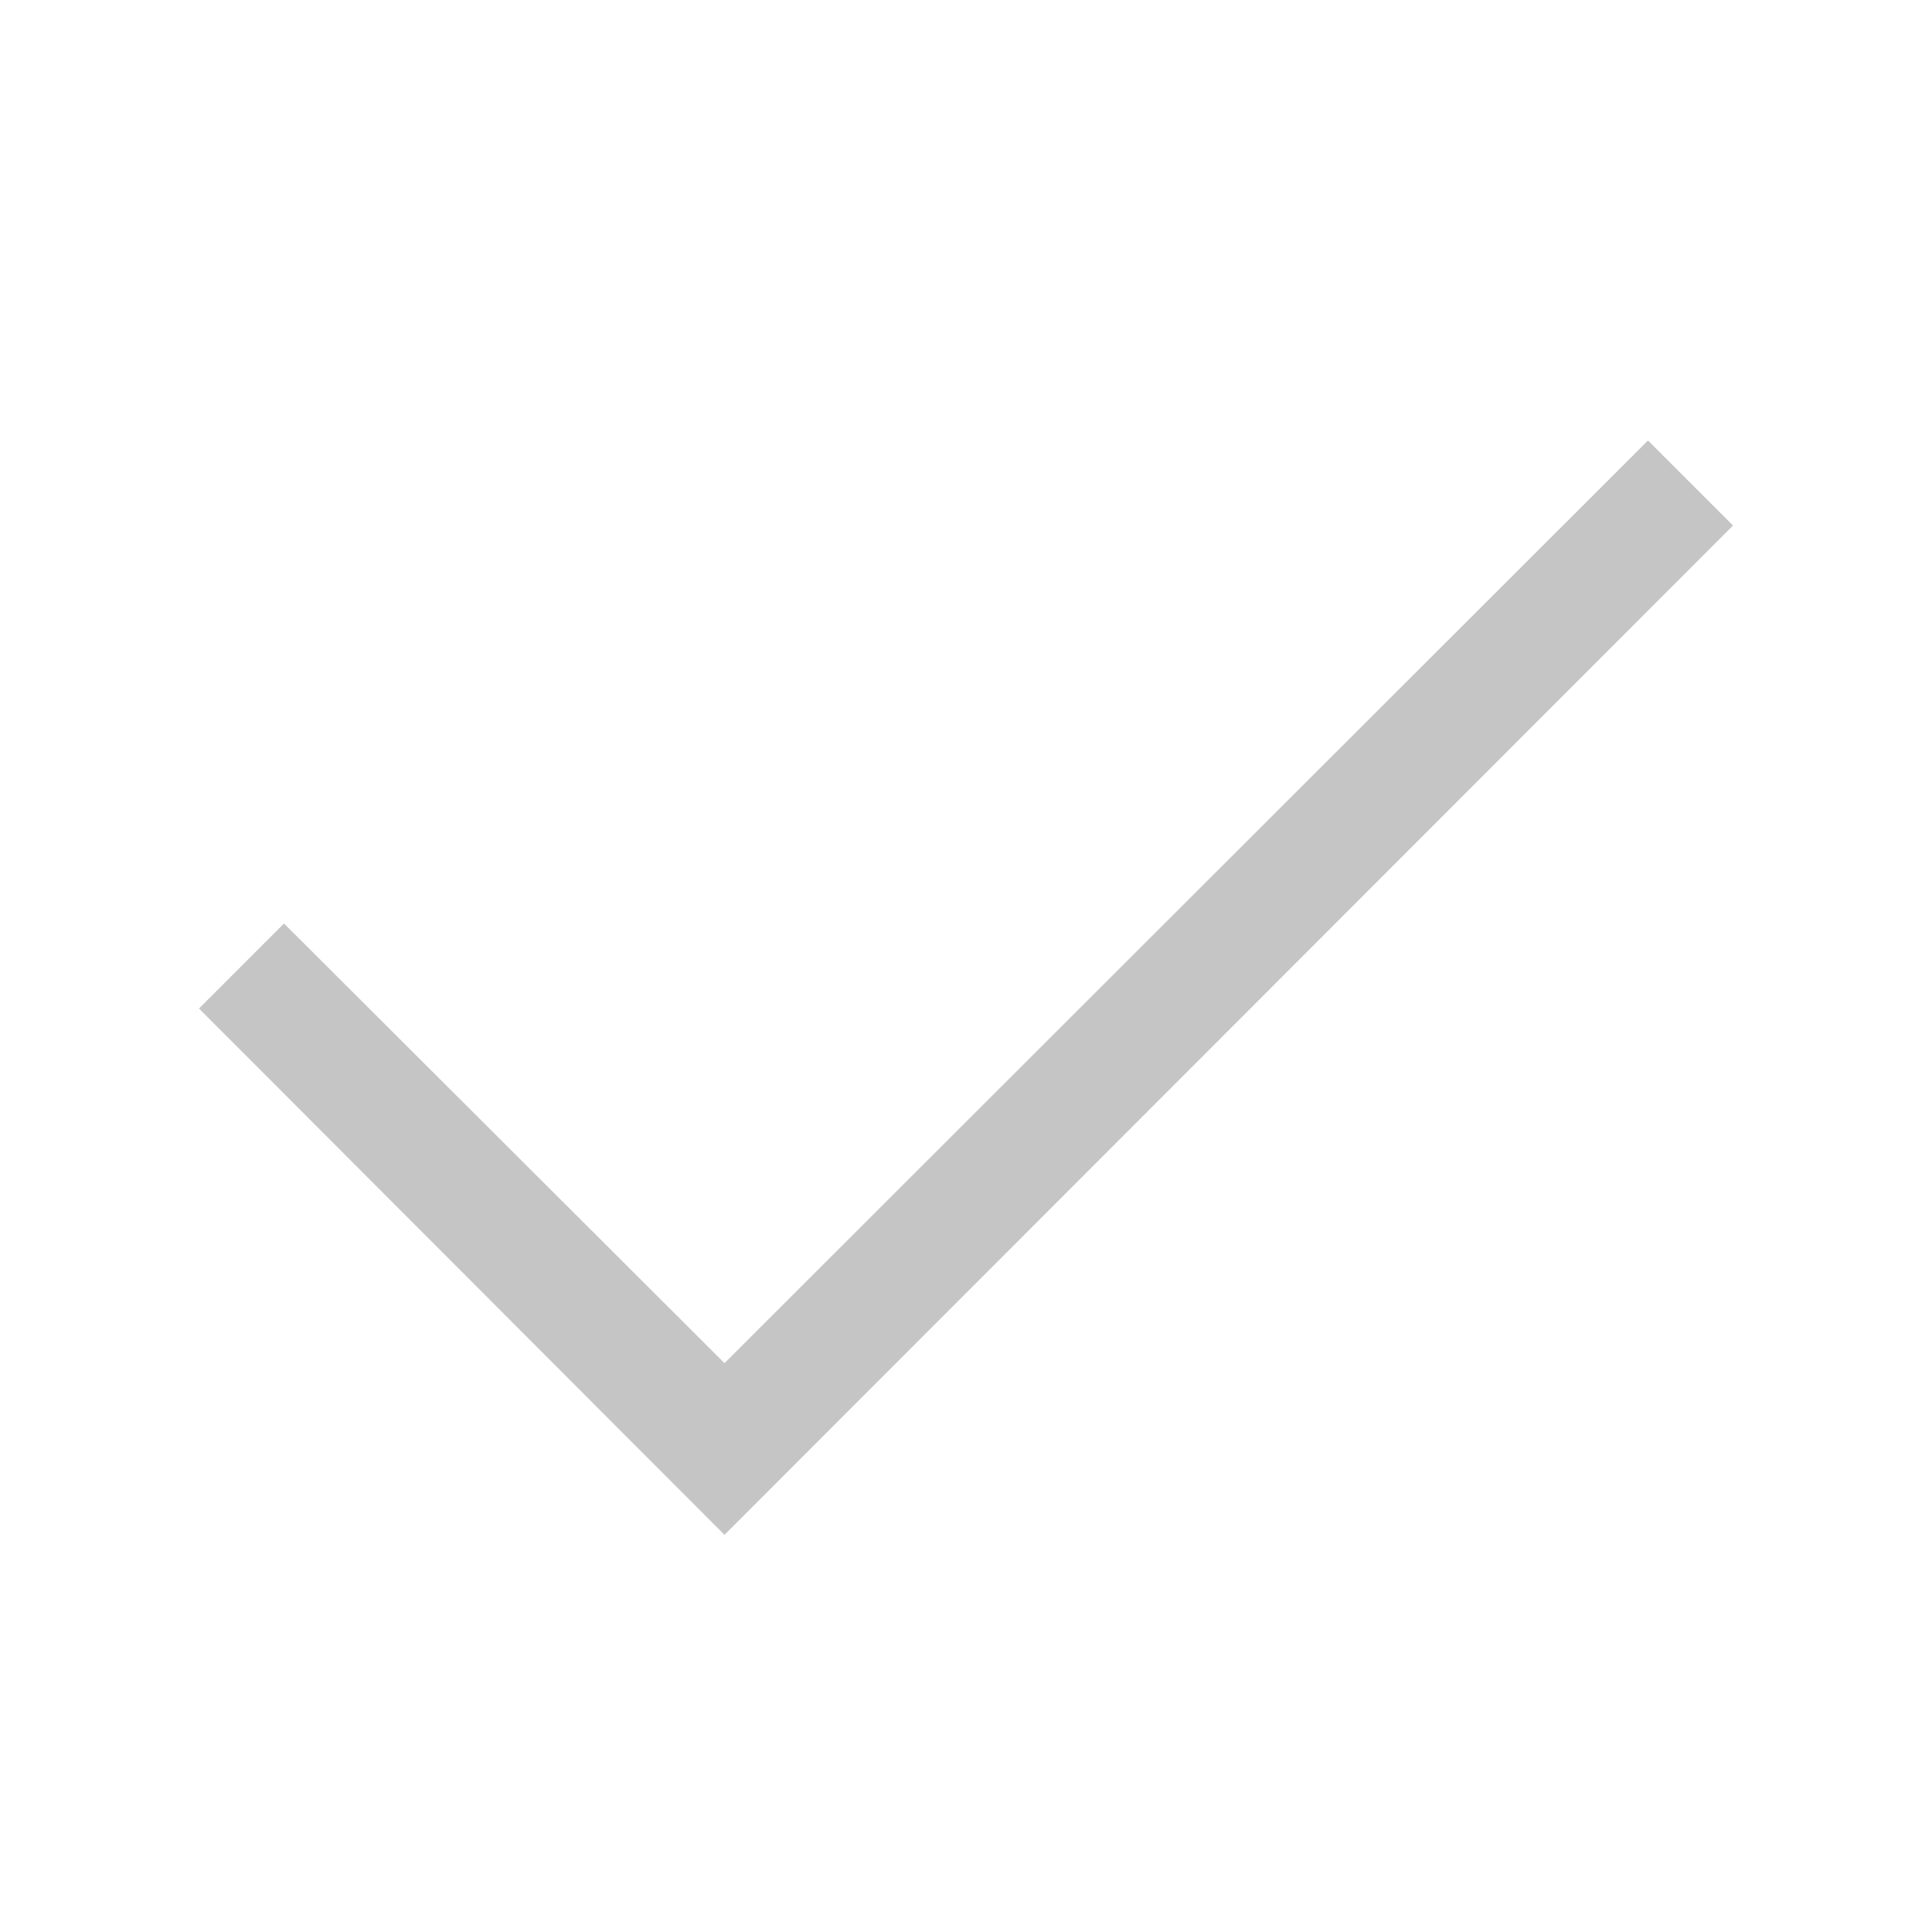
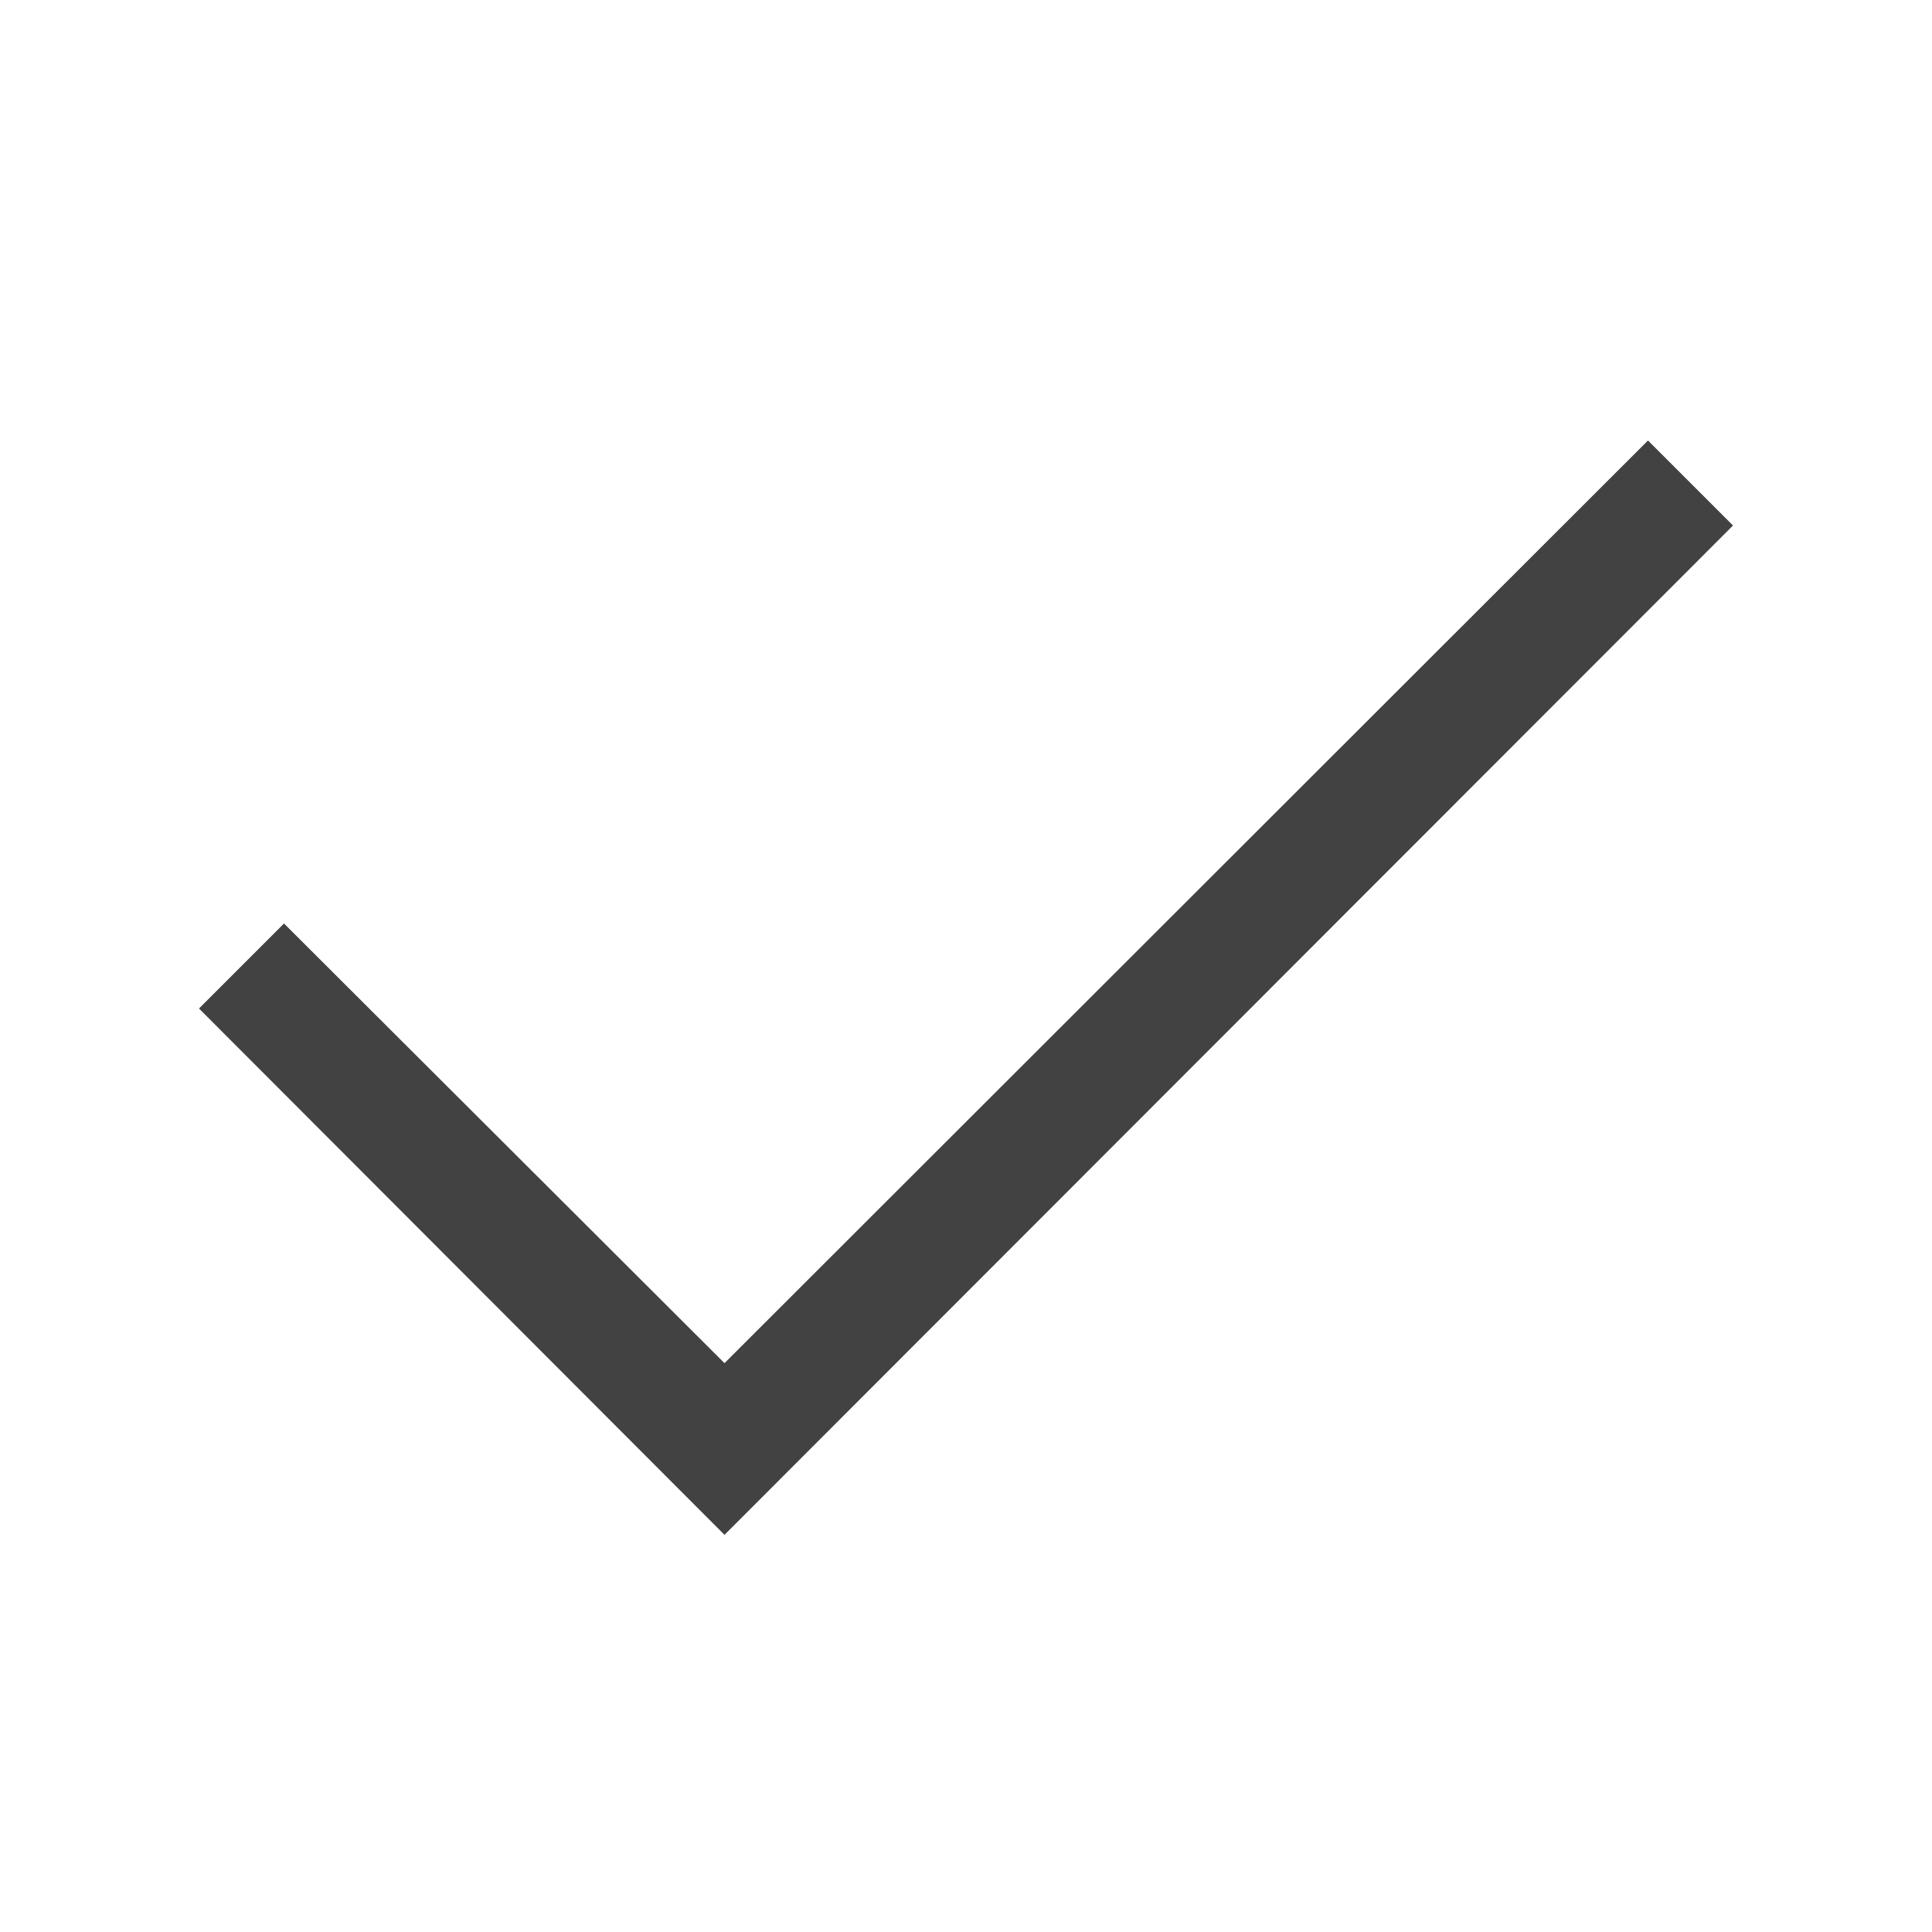
<svg xmlns="http://www.w3.org/2000/svg" width="16" height="16" viewBox="0 0 16 16" fill="none">
-   <path d="M14.352 4.352L6 12.711L1.648 8.352L2.352 7.648L6 11.289L13.648 3.648L14.352 4.352Z" fill="#C5C5C5" />
+   <path d="M14.352 4.352L6 12.711L1.648 8.352L2.352 7.648L6 11.289L13.648 3.648L14.352 4.352Z" fill="#424242" />
</svg>
